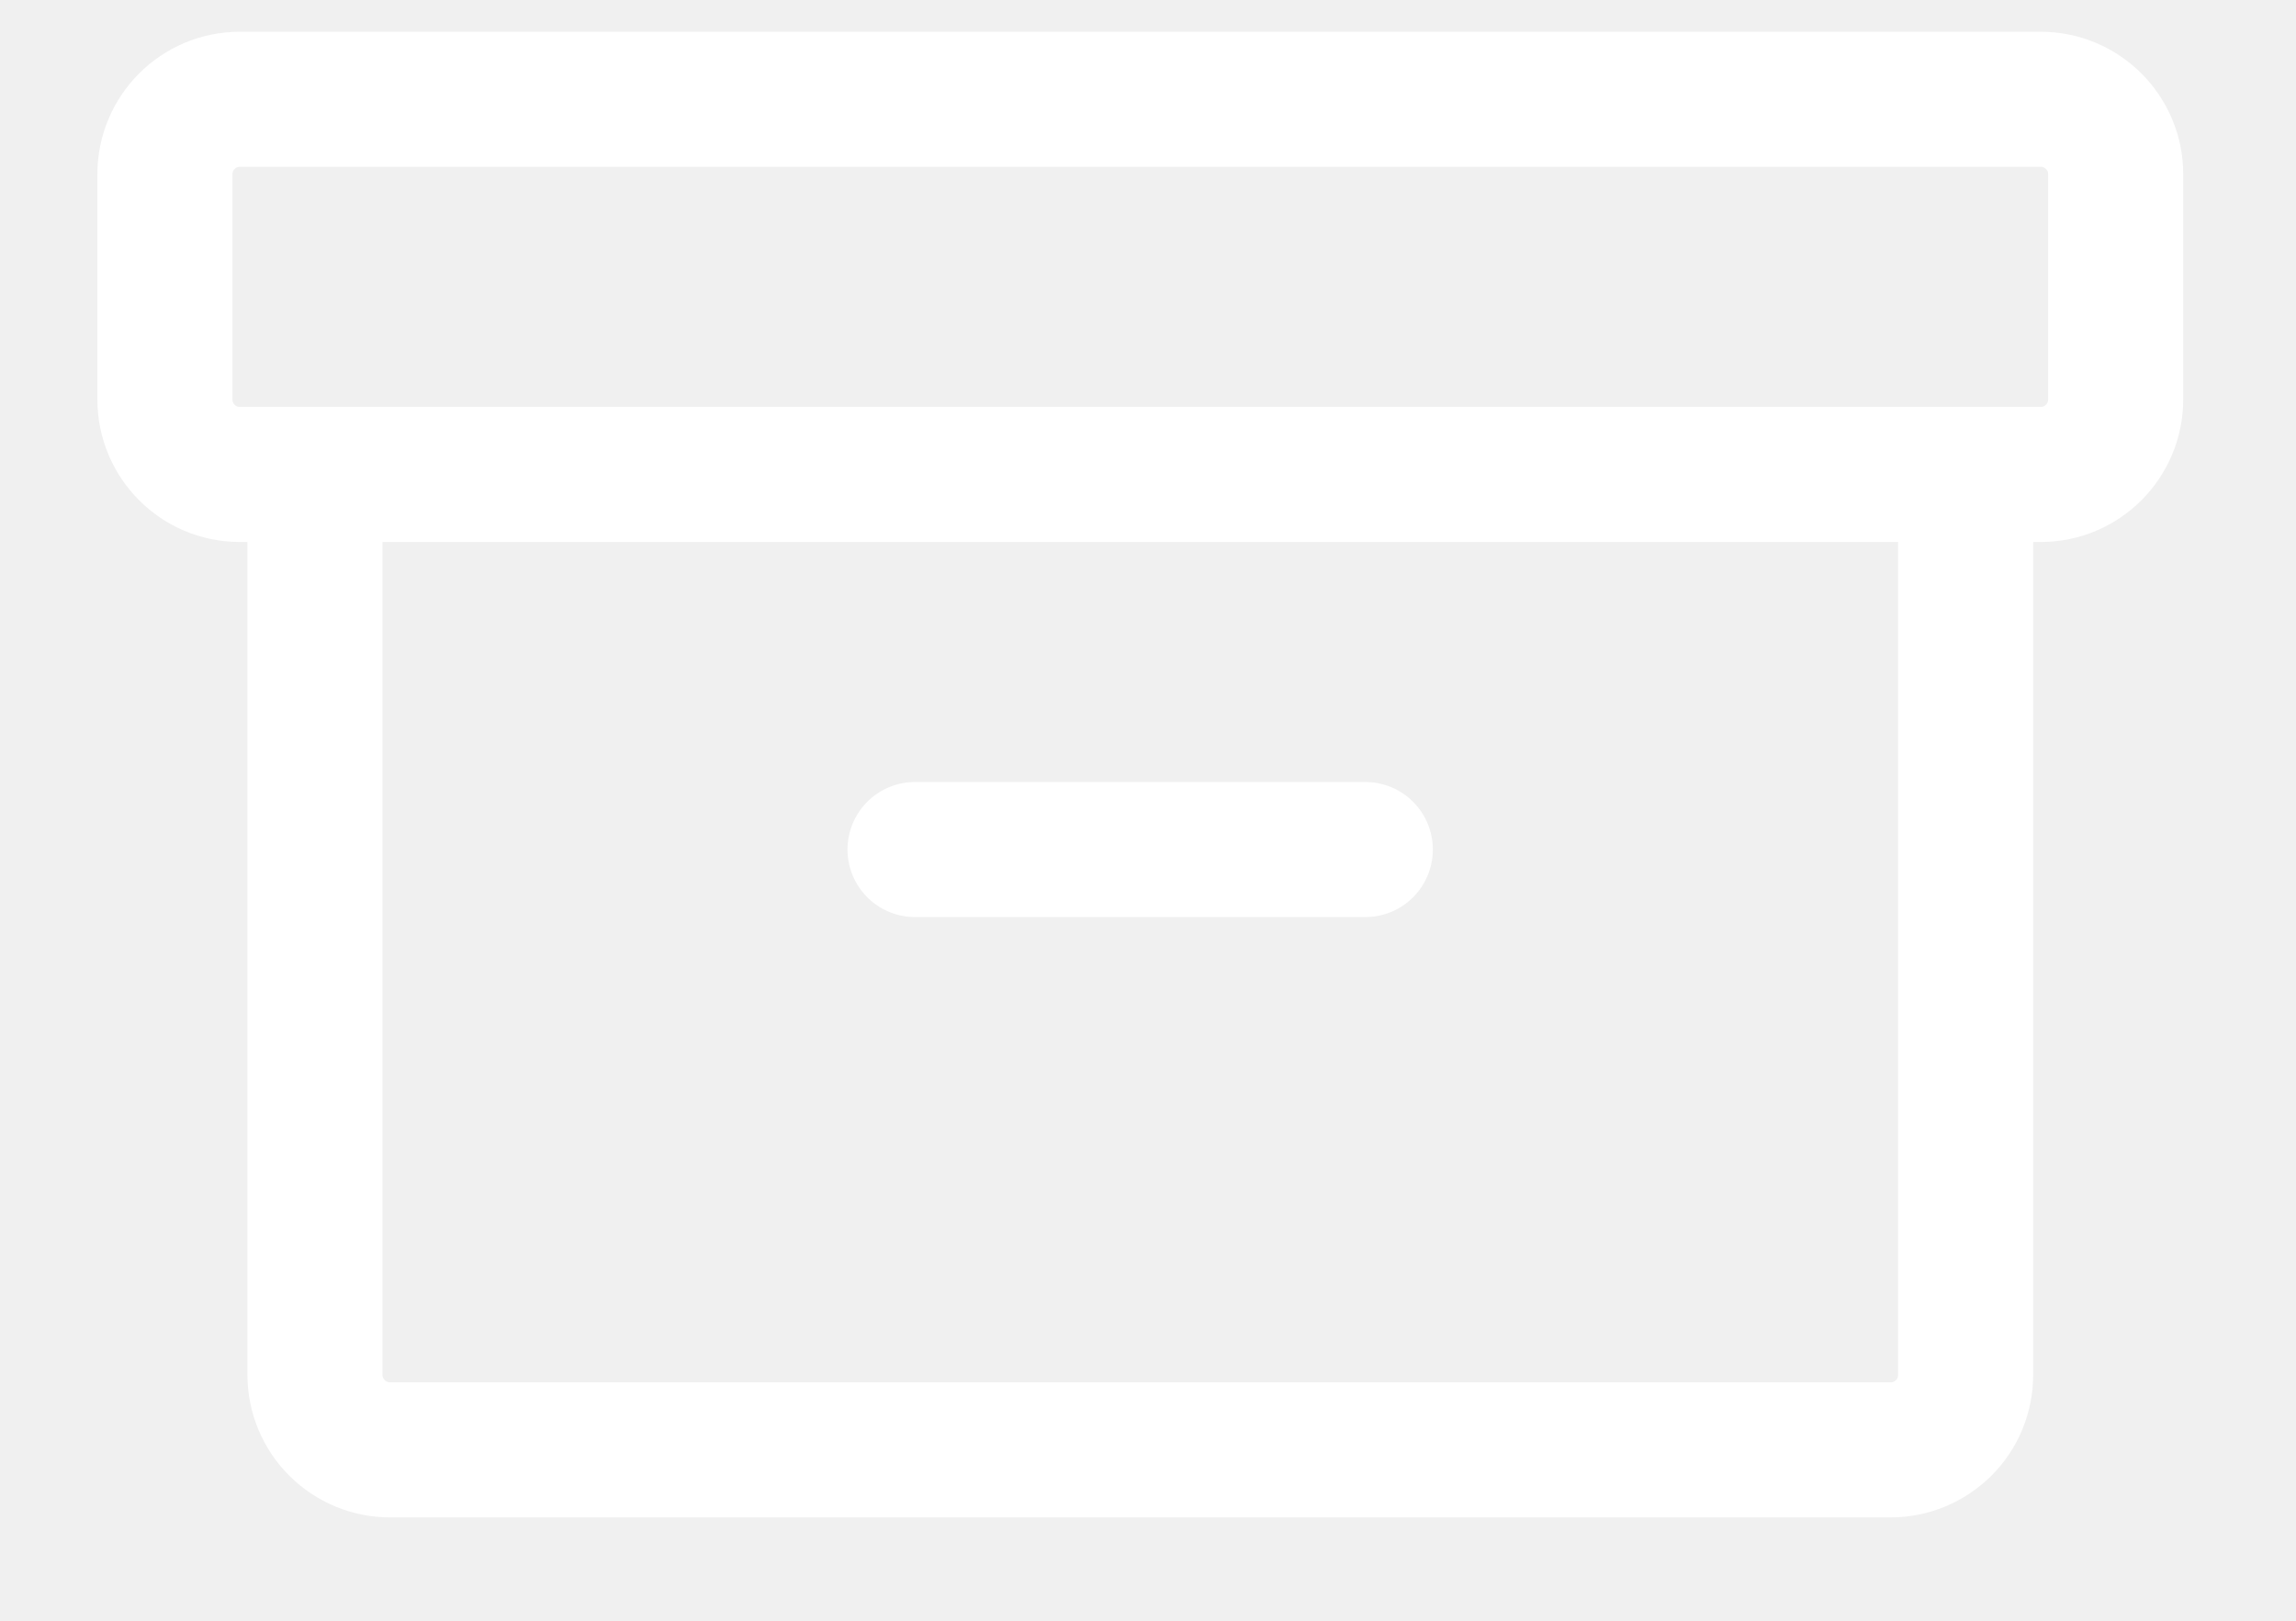
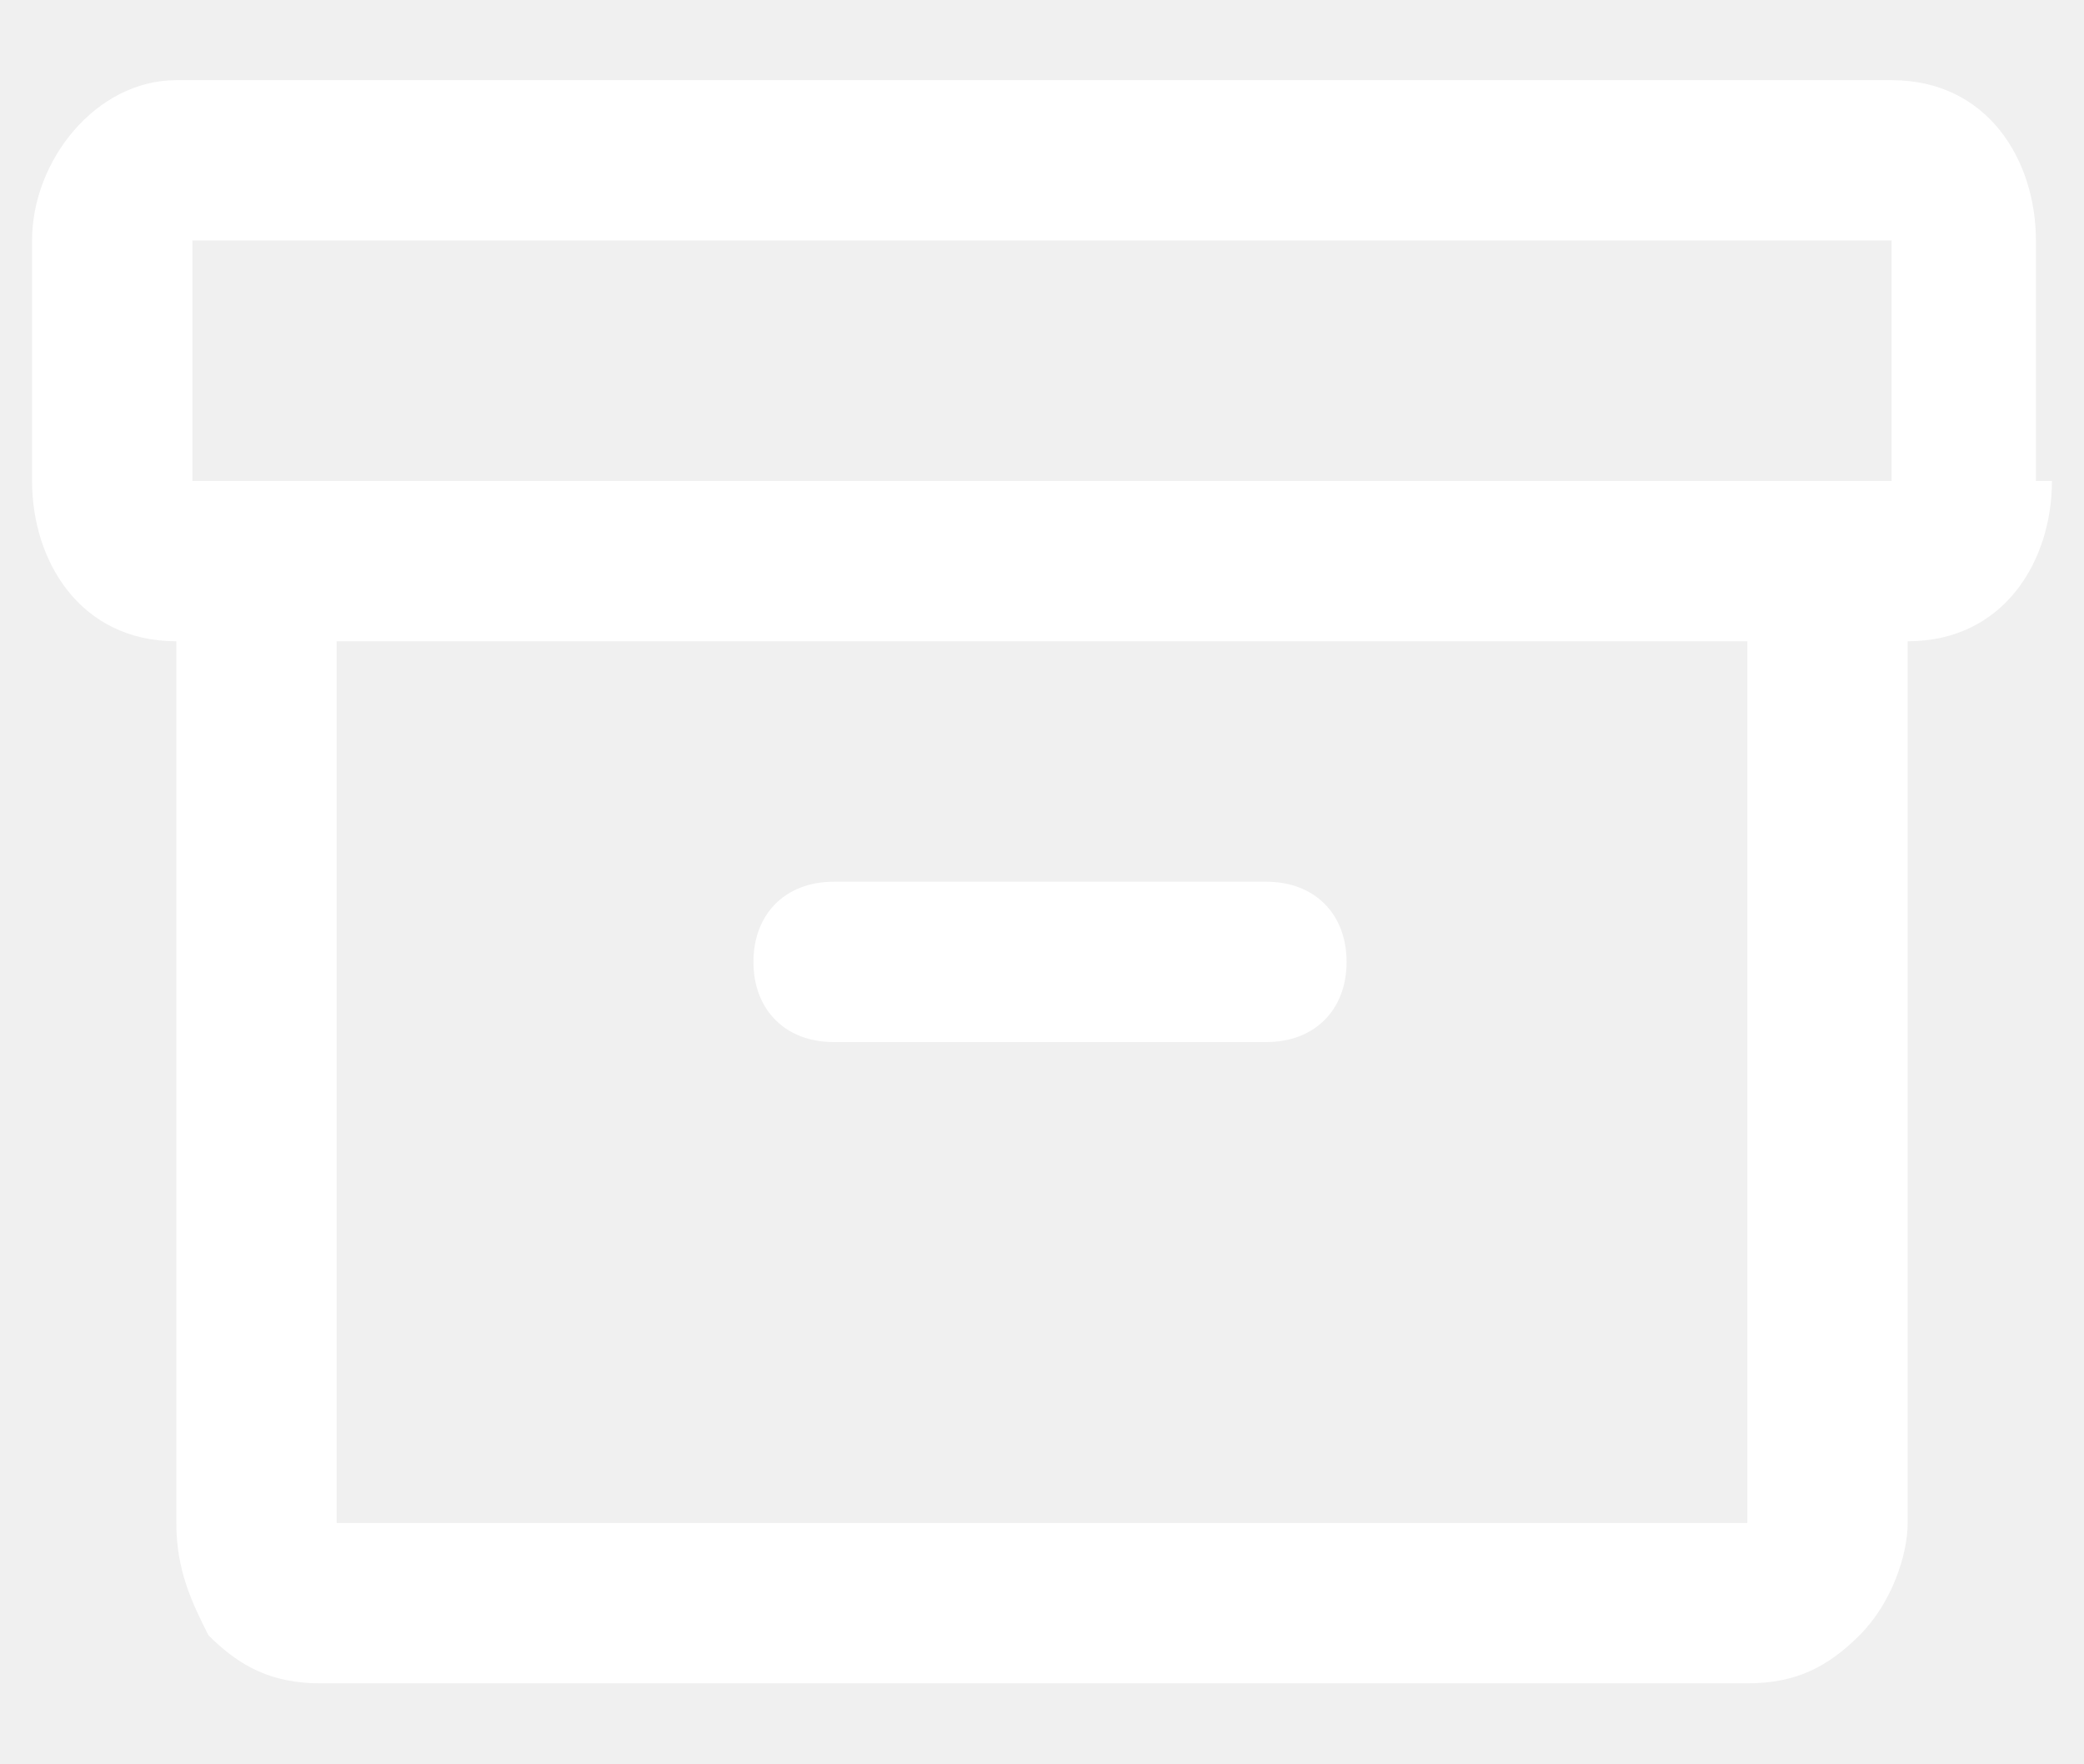
- <svg xmlns="http://www.w3.org/2000/svg" width="17" height="12" viewBox="0 0 17 12" fill="none">
-   <path d="M15.11 0.735H1.776C1.469 0.735 1.221 0.984 1.221 1.29V2.957C1.221 3.264 1.469 3.513 1.776 3.513H15.11C15.416 3.513 15.665 3.264 15.665 2.957V1.29C15.665 0.984 15.416 0.735 15.11 0.735Z" stroke="white" stroke-linecap="round" stroke-linejoin="round" />
-   <path d="M14.554 3.513V10.179C14.554 10.327 14.496 10.468 14.392 10.572C14.287 10.676 14.146 10.735 13.999 10.735H2.888C2.74 10.735 2.599 10.676 2.495 10.572C2.391 10.468 2.332 10.327 2.332 10.179V3.513" stroke="white" stroke-linecap="round" stroke-linejoin="round" />
-   <path d="M6.775 6.29H10.109" stroke="white" stroke-linecap="round" stroke-linejoin="round" />
+ <svg xmlns="http://www.w3.org/2000/svg" version="1.1" id="Layer_1" x="0px" y="0px" viewBox="0 0 13 11" style="enable-background:new 0 0 13 11;" xml:space="preserve">
+   <style type="text/css">
+ 	.st0{fill-rule:evenodd;clip-rule:evenodd;fill:#FFFFFF;}
+ </style>
+   <path class="st0" d="M1.2,1.5L1.2,1.5l10.6,0l0,0V3l0,0h-0.4h0h0H1.6h0h0H1.2l0,0V1.5z M12.8,3c0,0.5-0.3,1-0.9,1v5.5  c0,0.2-0.1,0.5-0.3,0.7c-0.2,0.2-0.4,0.3-0.7,0.3H2c-0.3,0-0.5-0.1-0.7-0.3C1.2,10,1.1,9.8,1.1,9.5V4C0.5,4,0.2,3.5,0.2,3V1.5  c0-0.5,0.4-1,0.9-1h10.7c0.6,0,0.9,0.5,0.9,1V3z M2.1,4h8.8v5.5l0,0H2.1l0,0V4z M5.2,5.5C4.9,5.5,4.7,5.7,4.7,6  c0,0.3,0.2,0.5,0.5,0.5h2.7c0.3,0,0.5-0.2,0.5-0.5c0-0.3-0.2-0.5-0.5-0.5H5.2z" />
</svg>
